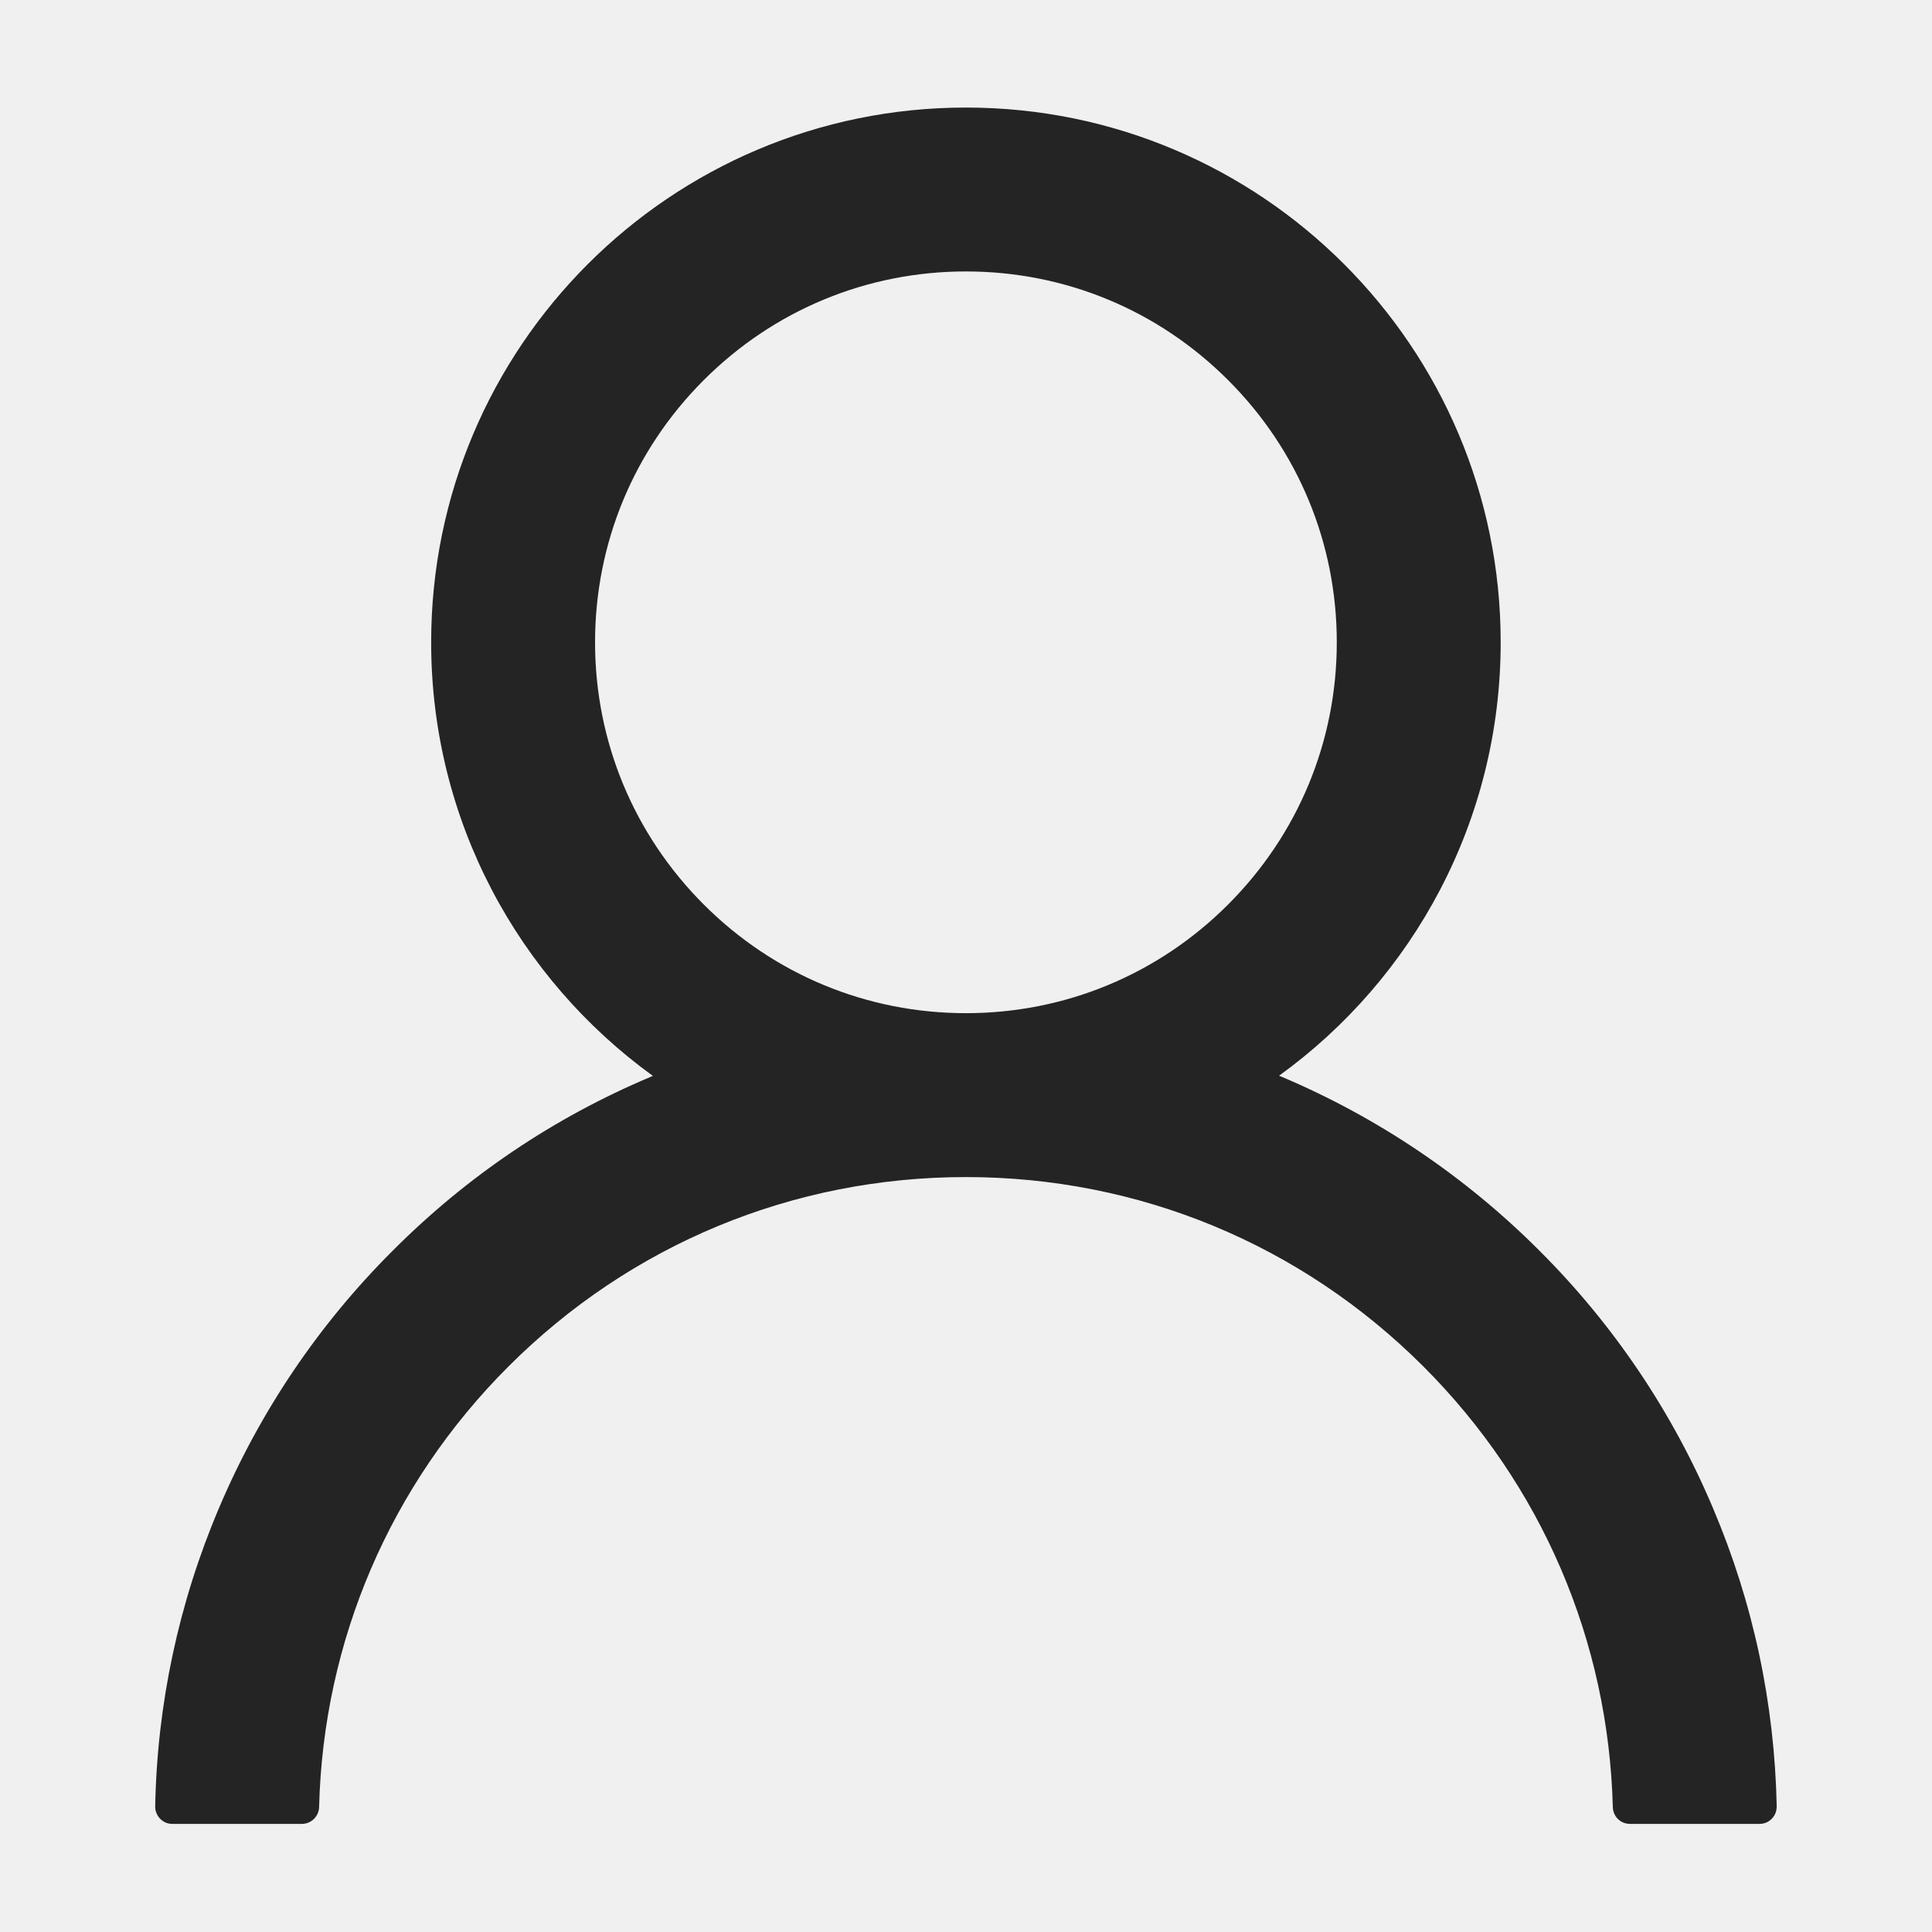
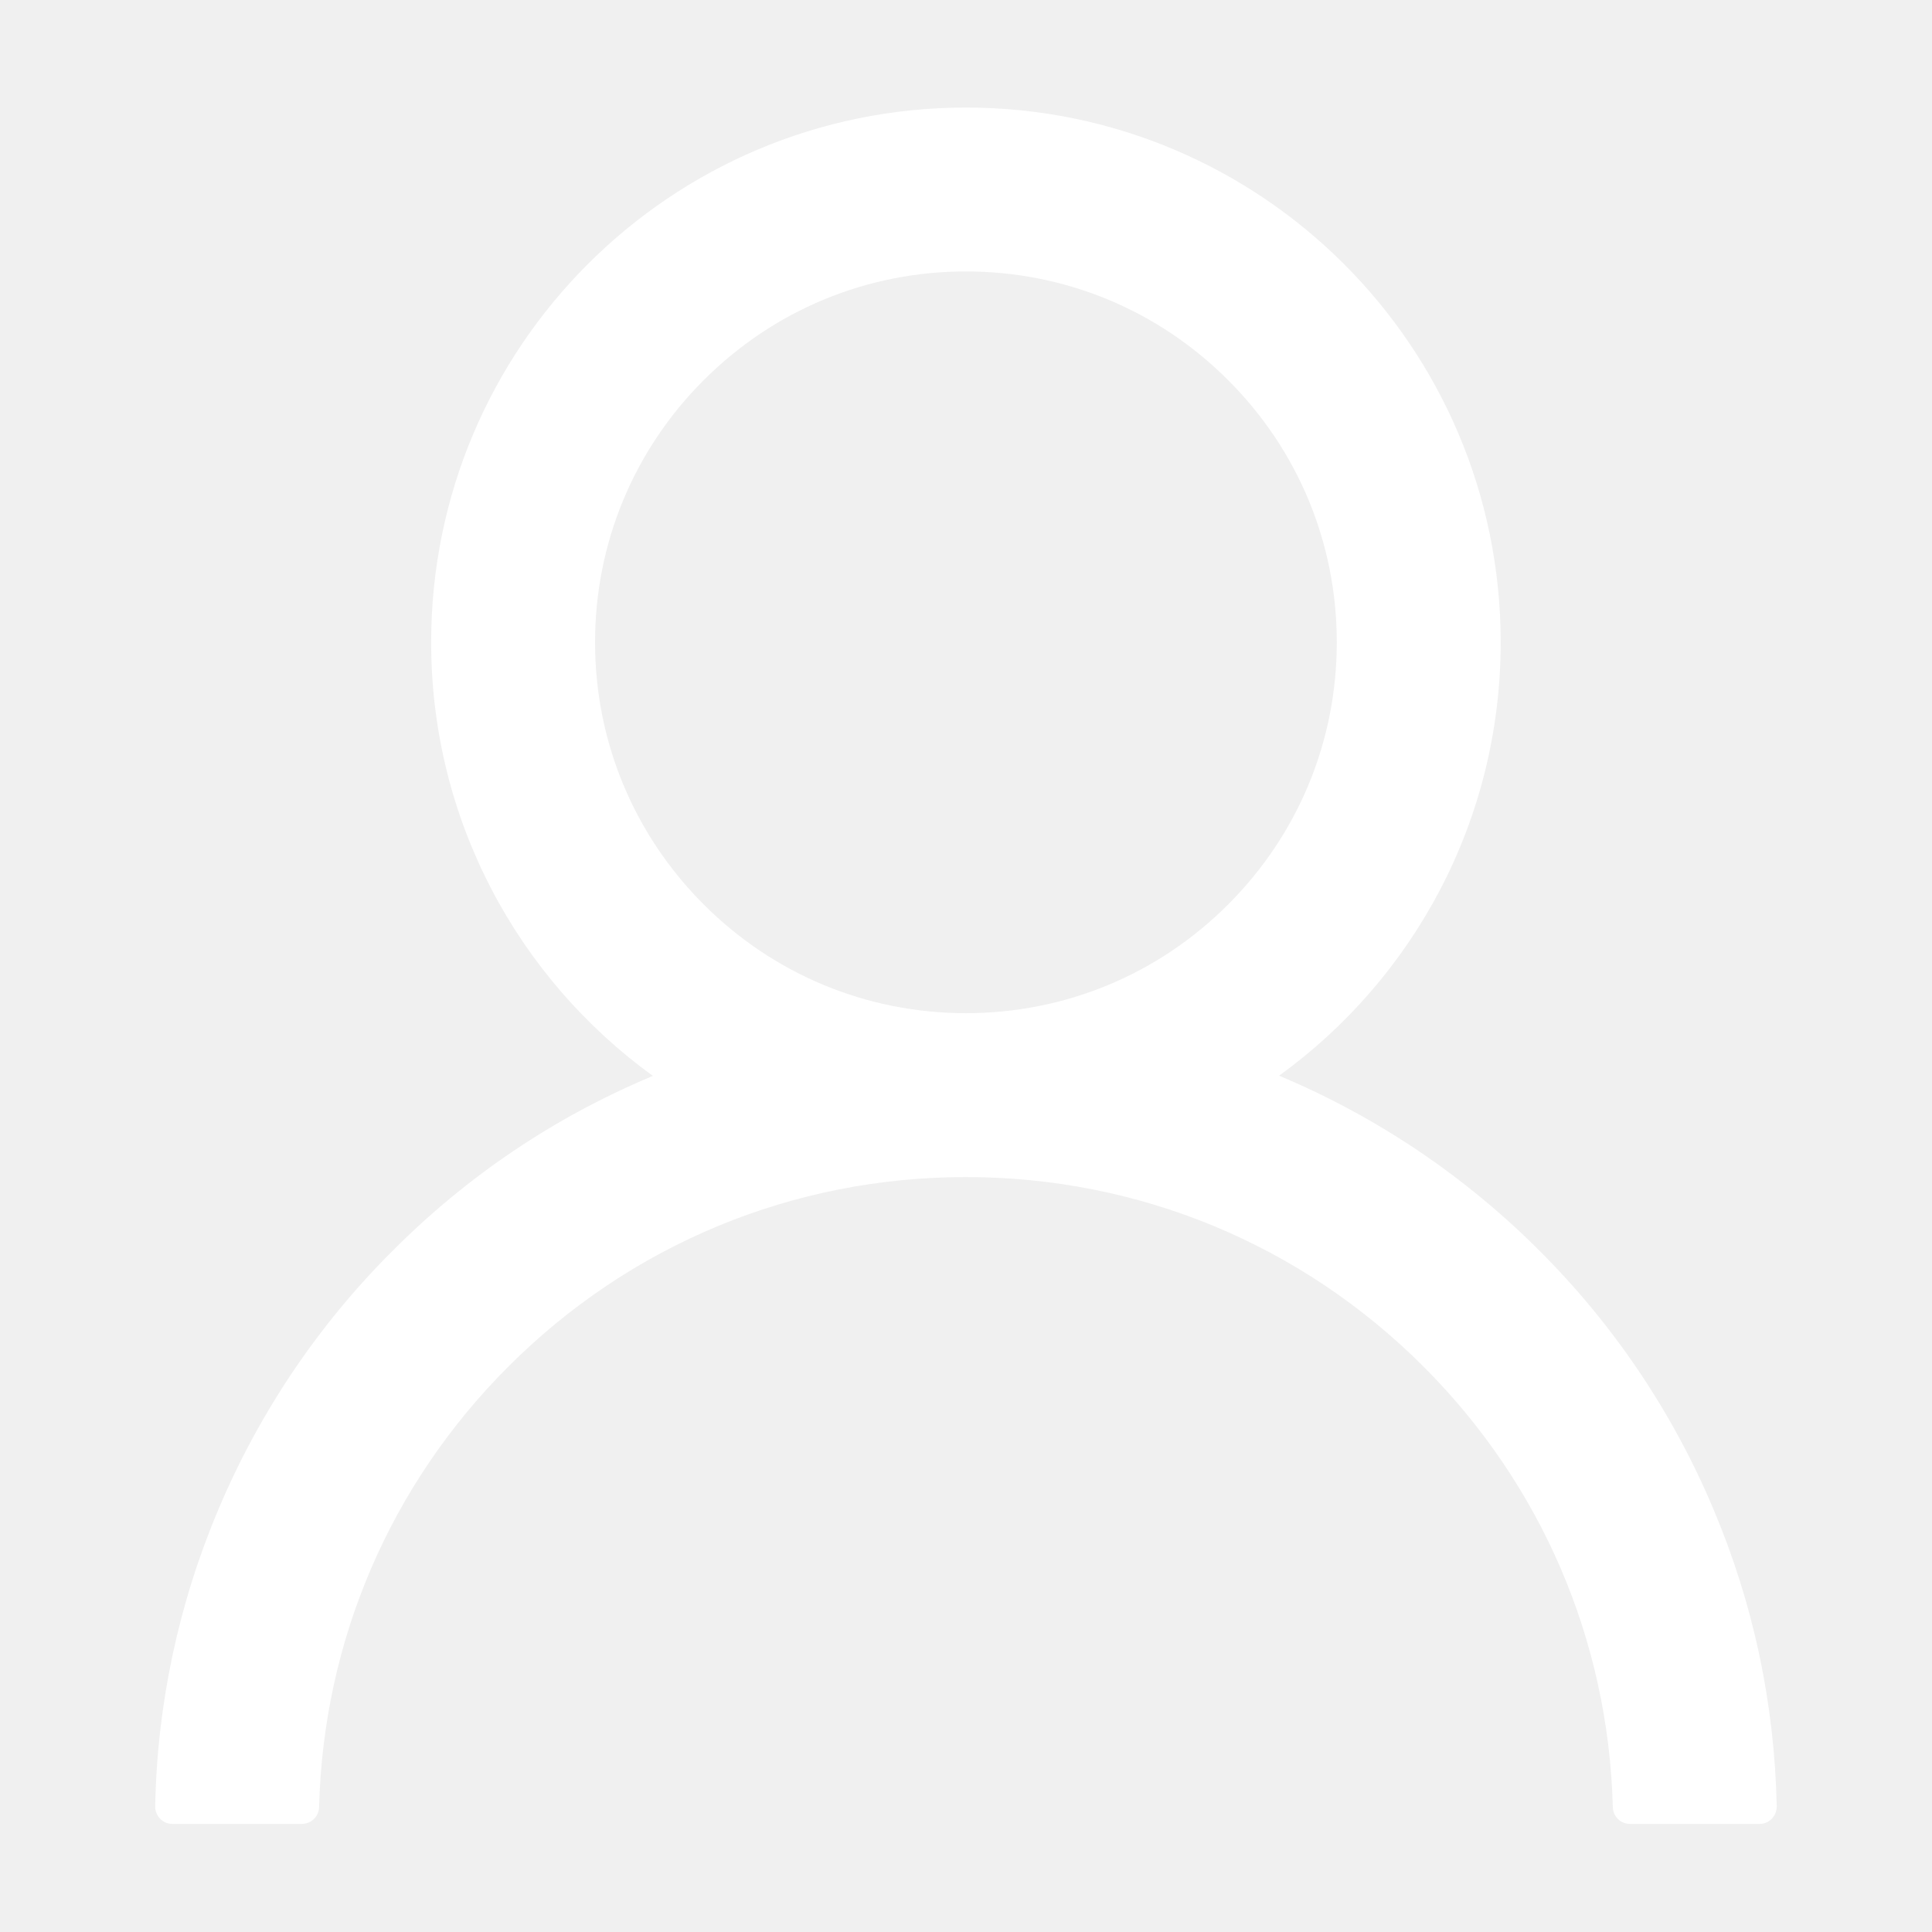
- <svg xmlns="http://www.w3.org/2000/svg" width="24" height="24" viewBox="0 0 24 24" fill="none">
-   <path d="M21.28 18.736C20.775 17.539 20.042 16.452 19.122 15.535C18.204 14.616 17.117 13.882 15.921 13.376C15.91 13.371 15.899 13.368 15.889 13.363C17.557 12.157 18.642 10.194 18.642 7.979C18.642 4.309 15.669 1.336 11.999 1.336C8.33 1.336 5.356 4.309 5.356 7.979C5.356 10.194 6.441 12.157 8.11 13.365C8.099 13.371 8.089 13.373 8.078 13.379C6.878 13.885 5.801 14.611 4.877 15.538C3.957 16.455 3.224 17.542 2.718 18.739C2.221 19.91 1.952 21.166 1.928 22.438C1.927 22.466 1.932 22.495 1.943 22.521C1.953 22.548 1.969 22.572 1.989 22.593C2.009 22.613 2.032 22.63 2.059 22.641C2.085 22.652 2.113 22.657 2.142 22.657H3.749C3.867 22.657 3.961 22.564 3.964 22.448C4.017 20.381 4.847 18.444 6.315 16.976C7.834 15.457 9.851 14.622 11.999 14.622C14.147 14.622 16.164 15.457 17.683 16.976C19.151 18.444 19.981 20.381 20.035 22.448C20.038 22.566 20.131 22.657 20.249 22.657H21.856C21.885 22.657 21.913 22.652 21.94 22.641C21.966 22.63 21.99 22.613 22.01 22.593C22.03 22.572 22.046 22.548 22.056 22.521C22.066 22.495 22.071 22.466 22.071 22.438C22.044 21.157 21.779 19.912 21.28 18.736ZM11.999 12.586C10.77 12.586 9.613 12.107 8.742 11.236C7.872 10.365 7.392 9.208 7.392 7.979C7.392 6.749 7.872 5.592 8.742 4.722C9.613 3.851 10.77 3.372 11.999 3.372C13.229 3.372 14.386 3.851 15.256 4.722C16.127 5.592 16.606 6.749 16.606 7.979C16.606 9.208 16.127 10.365 15.256 11.236C14.386 12.107 13.229 12.586 11.999 12.586Z" fill="black" fill-opacity="0.85" />
+ <svg xmlns="http://www.w3.org/2000/svg" width="20" height="20" viewBox="0 0 24 24" fill="none">
+   <path d="M21.28 18.736C20.775 17.539 20.042 16.452 19.122 15.535C18.204 14.616 17.117 13.882 15.921 13.376C15.91 13.371 15.899 13.368 15.889 13.363C17.557 12.157 18.642 10.194 18.642 7.979C18.642 4.309 15.669 1.336 11.999 1.336C8.33 1.336 5.356 4.309 5.356 7.979C5.356 10.194 6.441 12.157 8.11 13.365C8.099 13.371 8.089 13.373 8.078 13.379C6.878 13.885 5.801 14.611 4.877 15.538C3.957 16.455 3.224 17.542 2.718 18.739C2.221 19.91 1.952 21.166 1.928 22.438C1.927 22.466 1.932 22.495 1.943 22.521C1.953 22.548 1.969 22.572 1.989 22.593C2.009 22.613 2.032 22.63 2.059 22.641C2.085 22.652 2.113 22.657 2.142 22.657H3.749C3.867 22.657 3.961 22.564 3.964 22.448C4.017 20.381 4.847 18.444 6.315 16.976C7.834 15.457 9.851 14.622 11.999 14.622C14.147 14.622 16.164 15.457 17.683 16.976C19.151 18.444 19.981 20.381 20.035 22.448C20.038 22.566 20.131 22.657 20.249 22.657H21.856C21.885 22.657 21.913 22.652 21.94 22.641C21.966 22.63 21.99 22.613 22.01 22.593C22.03 22.572 22.046 22.548 22.056 22.521C22.066 22.495 22.071 22.466 22.071 22.438C22.044 21.157 21.779 19.912 21.28 18.736ZM11.999 12.586C10.77 12.586 9.613 12.107 8.742 11.236C7.872 10.365 7.392 9.208 7.392 7.979C7.392 6.749 7.872 5.592 8.742 4.722C9.613 3.851 10.77 3.372 11.999 3.372C13.229 3.372 14.386 3.851 15.256 4.722C16.127 5.592 16.606 6.749 16.606 7.979C16.606 9.208 16.127 10.365 15.256 11.236C14.386 12.107 13.229 12.586 11.999 12.586Z" fill="#FFFFFF" fill-opacity="1" />
</svg>
